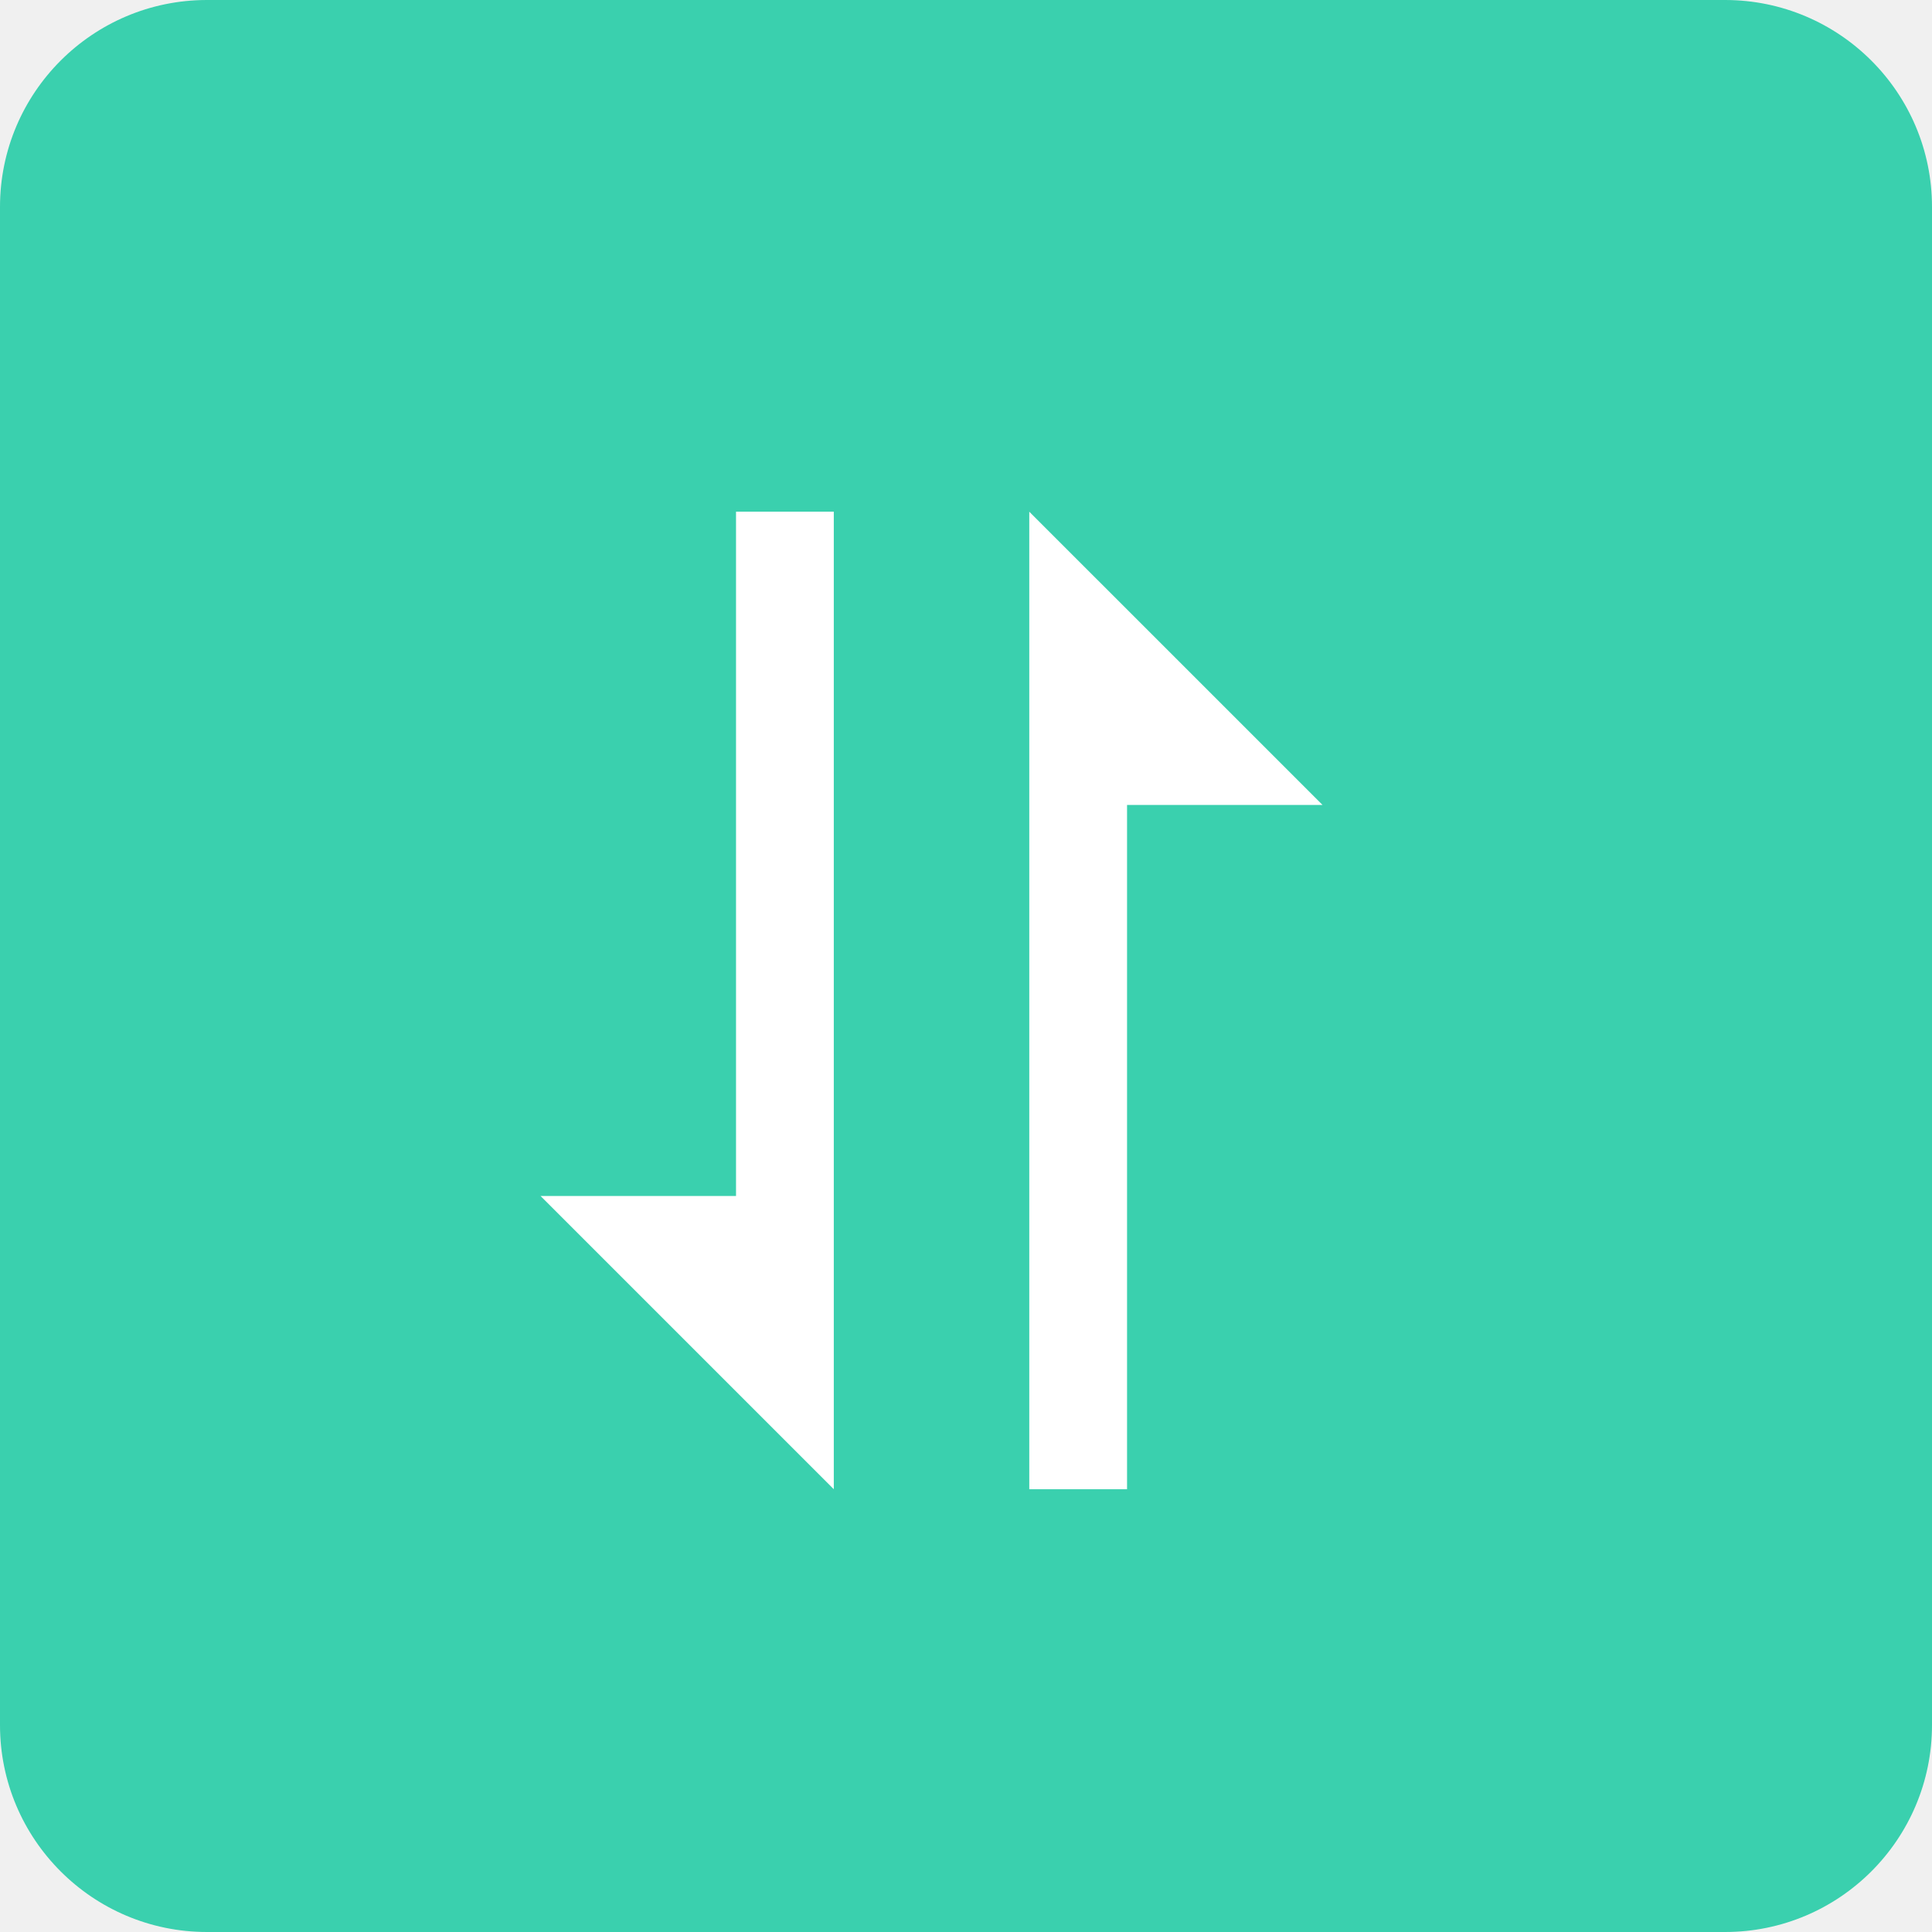
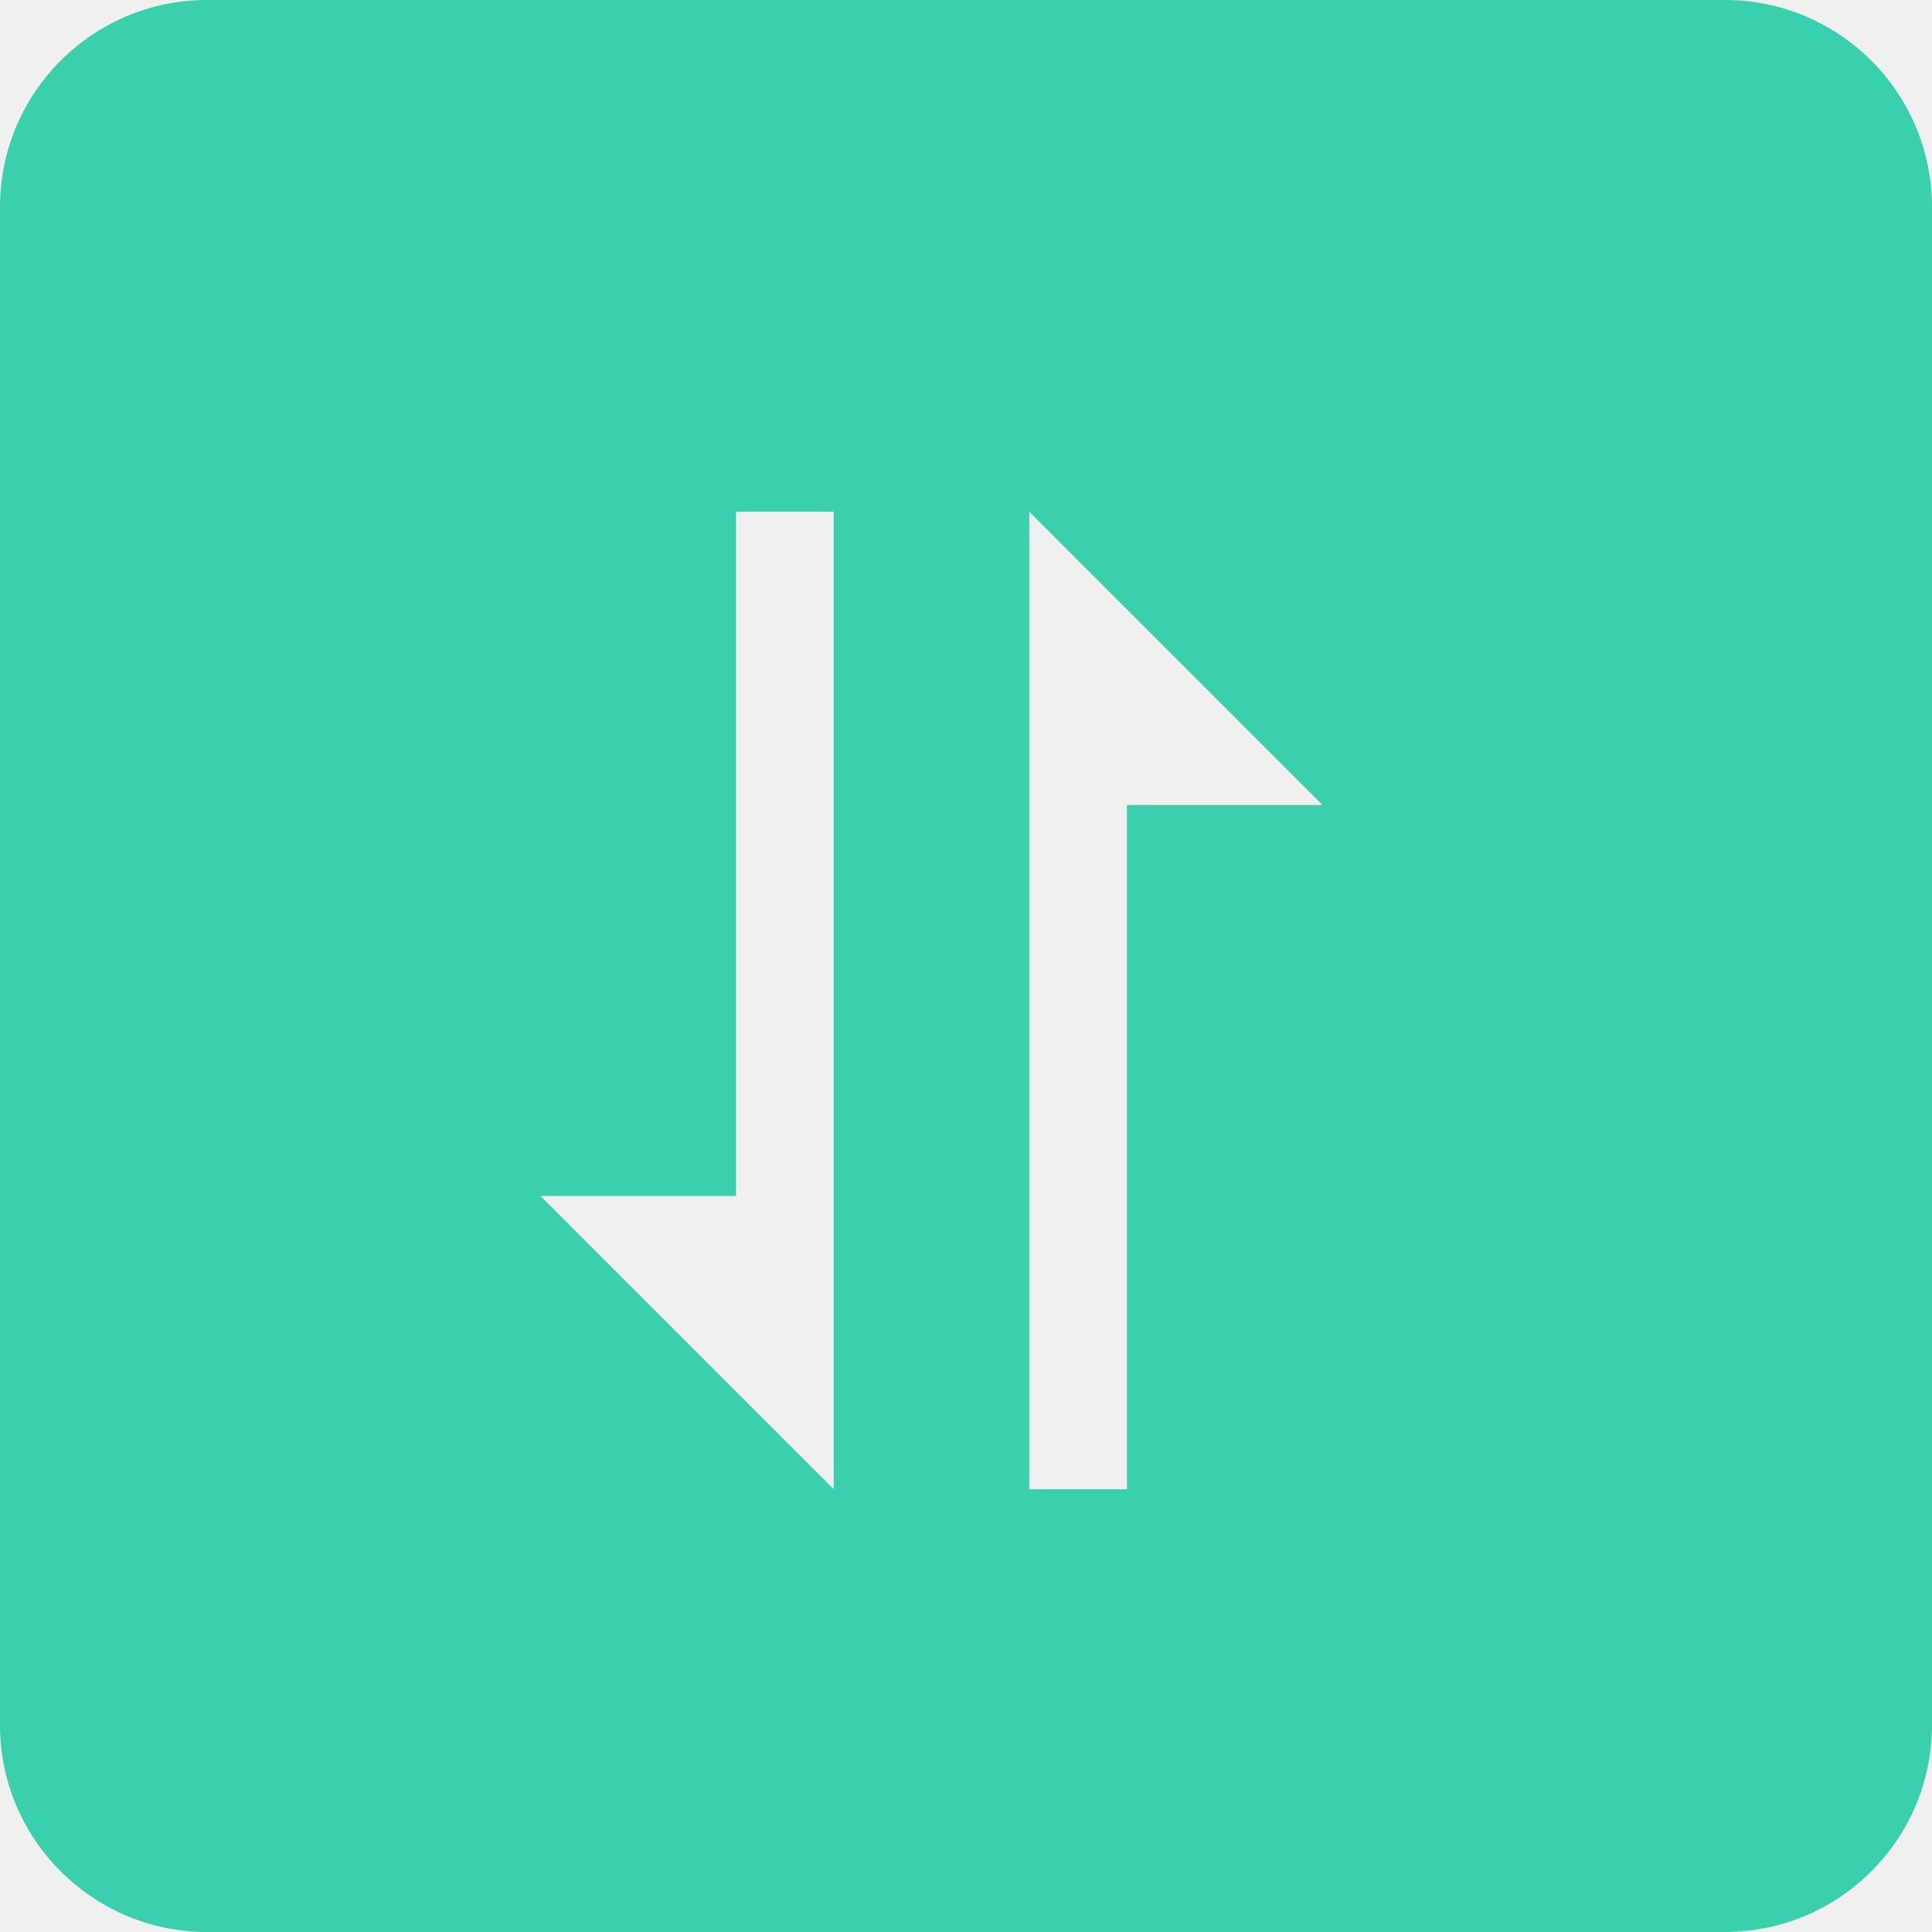
- <svg xmlns="http://www.w3.org/2000/svg" fill="none" height="28" viewBox="0 0 28 28" width="28">
-   <rect fill="#3ad0ae" height="28" rx="3" width="28" />
-   <path d="m10.667 17.333h-2.833l4.25 4.25v-14.167h-1.417zm4.25-7.792v12.042h1.417v-9.917h2.833l-4.25-4.25z" fill="#fff" />
+ <svg xmlns="http://www.w3.org/2000/svg" width="100%" height="100%" viewBox="0 0 28 28" version="1.1" xml:space="preserve" style="fill-rule:evenodd;clip-rule:evenodd;stroke-linejoin:round;stroke-miterlimit:2;">
+   <path d="M28,3C28,1.344 26.656,0 25,0L3,0C1.344,0 0,1.344 0,3L0,25C0,26.656 1.344,28 3,28L25,28C26.656,28 28,26.656 28,25L28,3ZM10.667,17.333L7.833,17.333L12.083,21.583L12.083,7.417L10.667,7.417L10.667,17.333ZM14.917,7.417L14.917,21.583L16.333,21.583L16.333,11.667L19.167,11.667L14.917,7.417Z" style="fill:rgb(58,208,174);" />
</svg>
